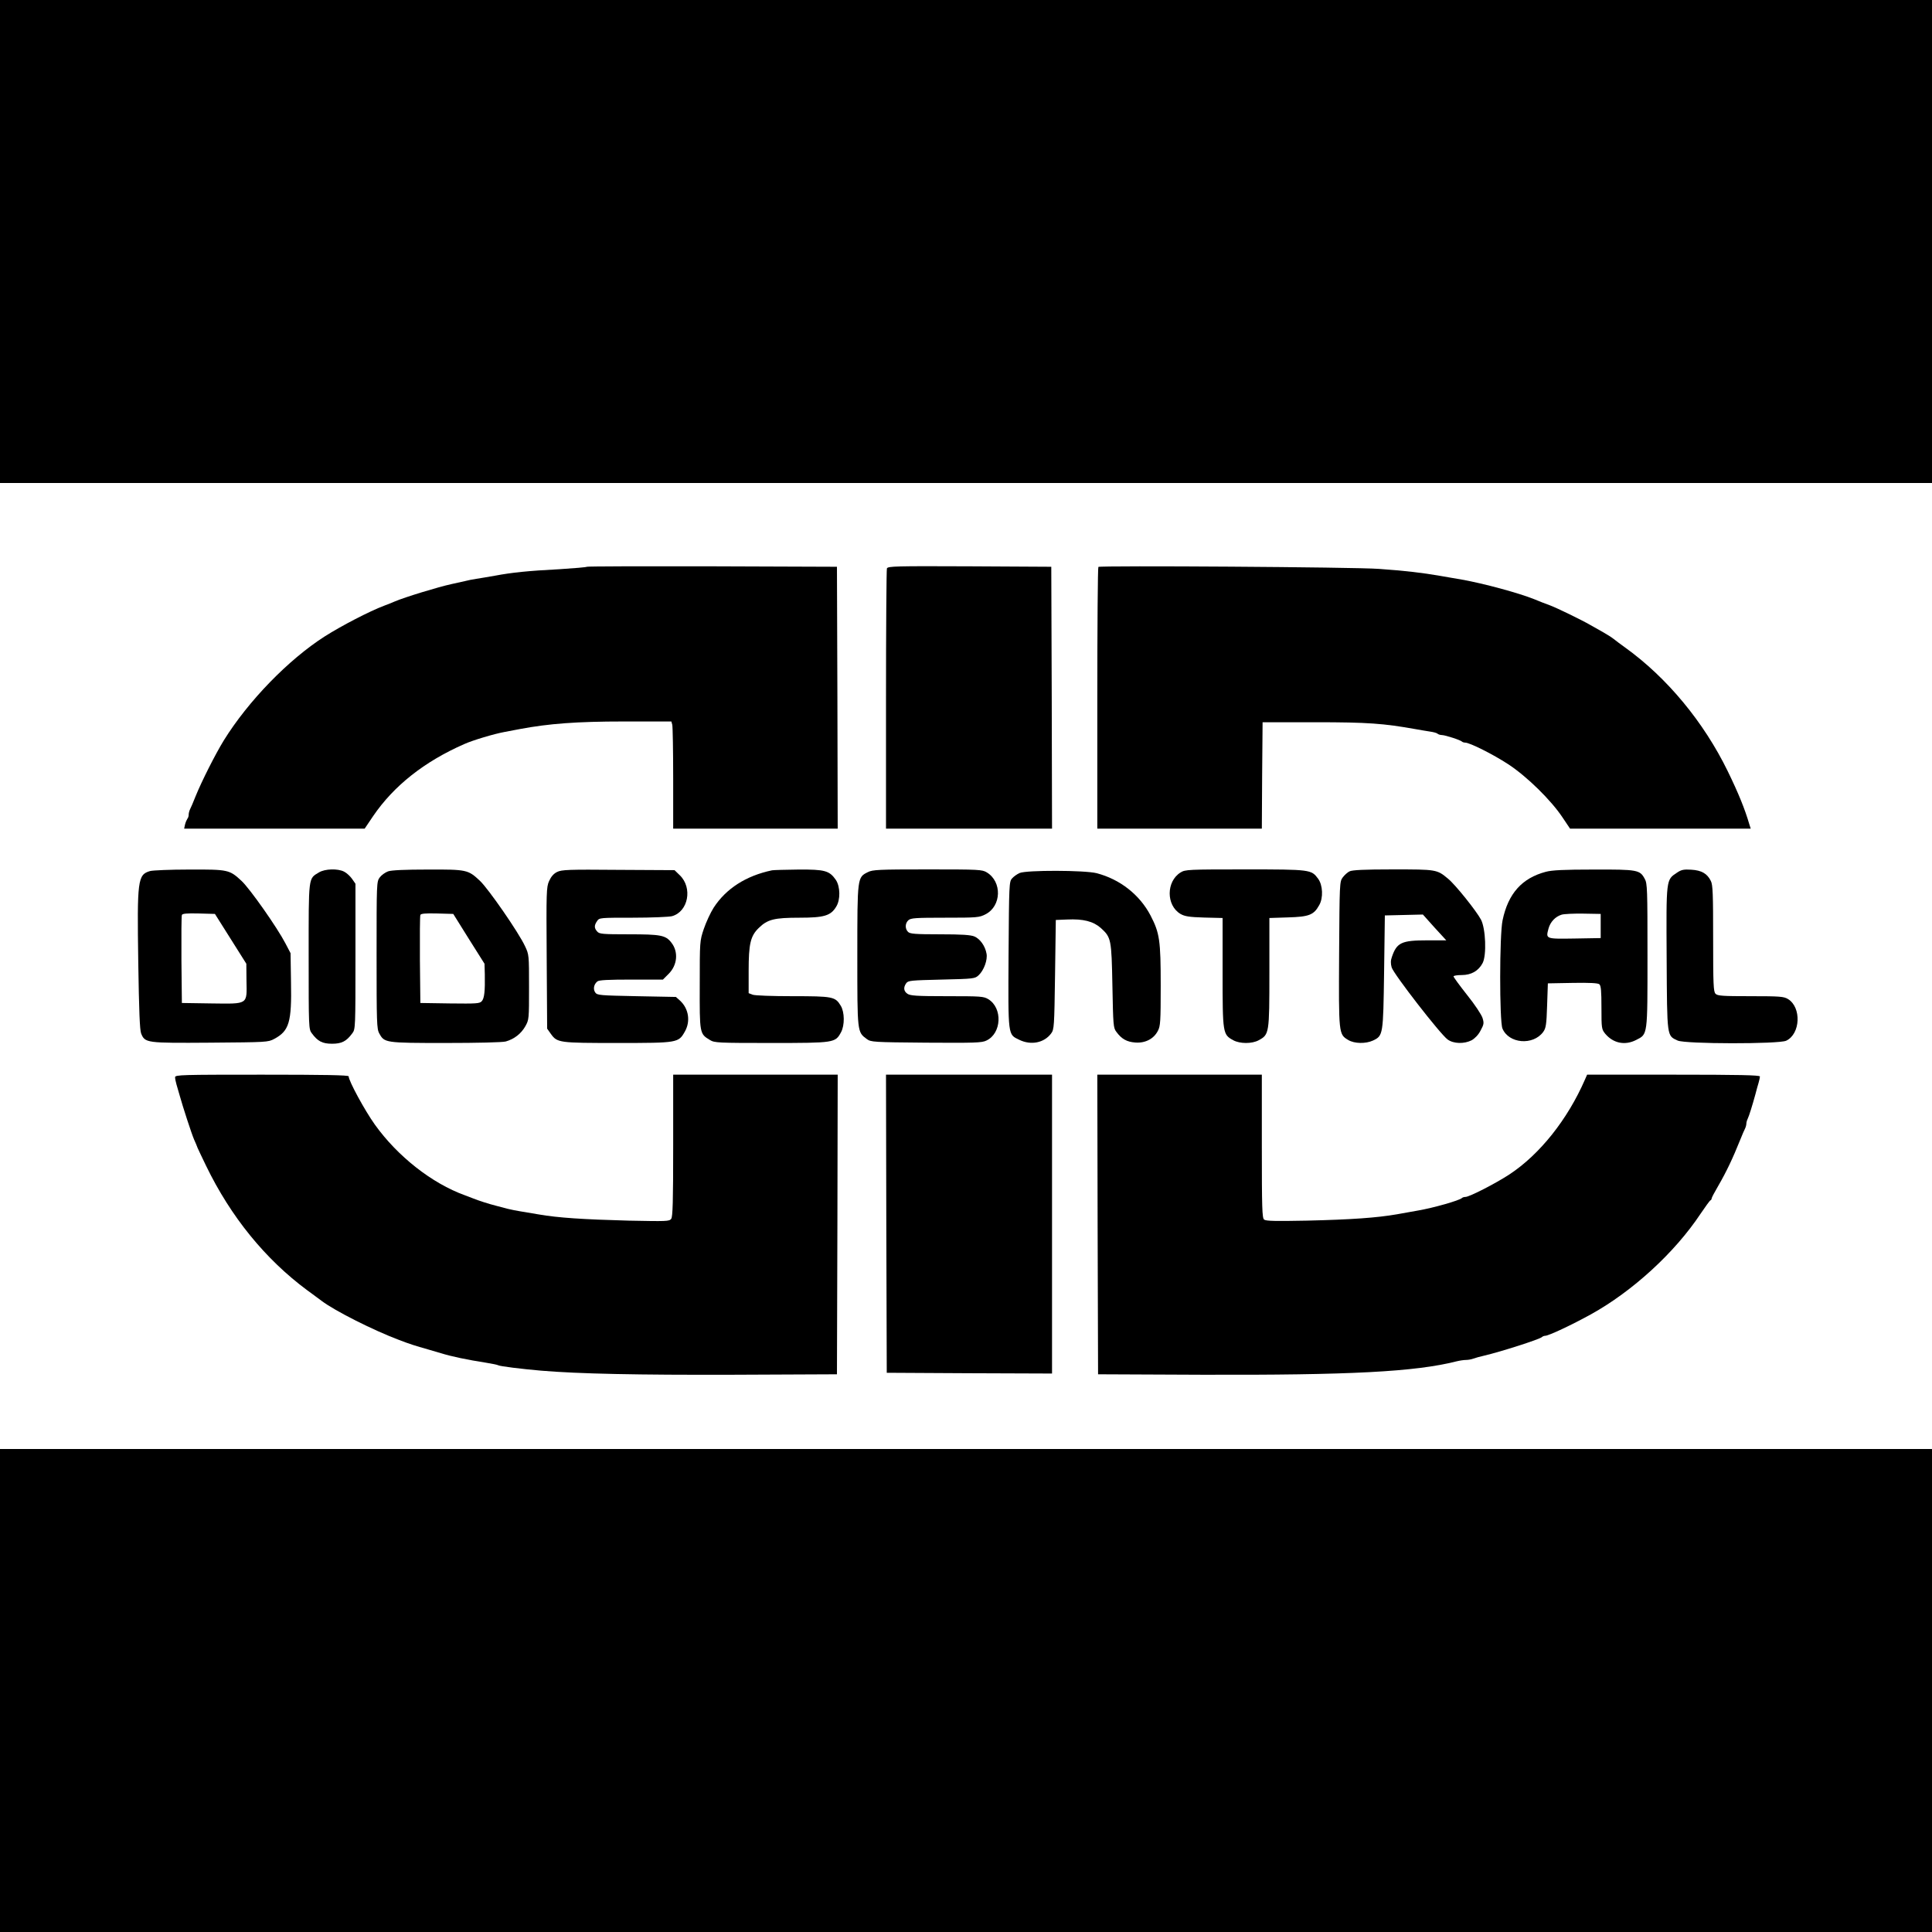
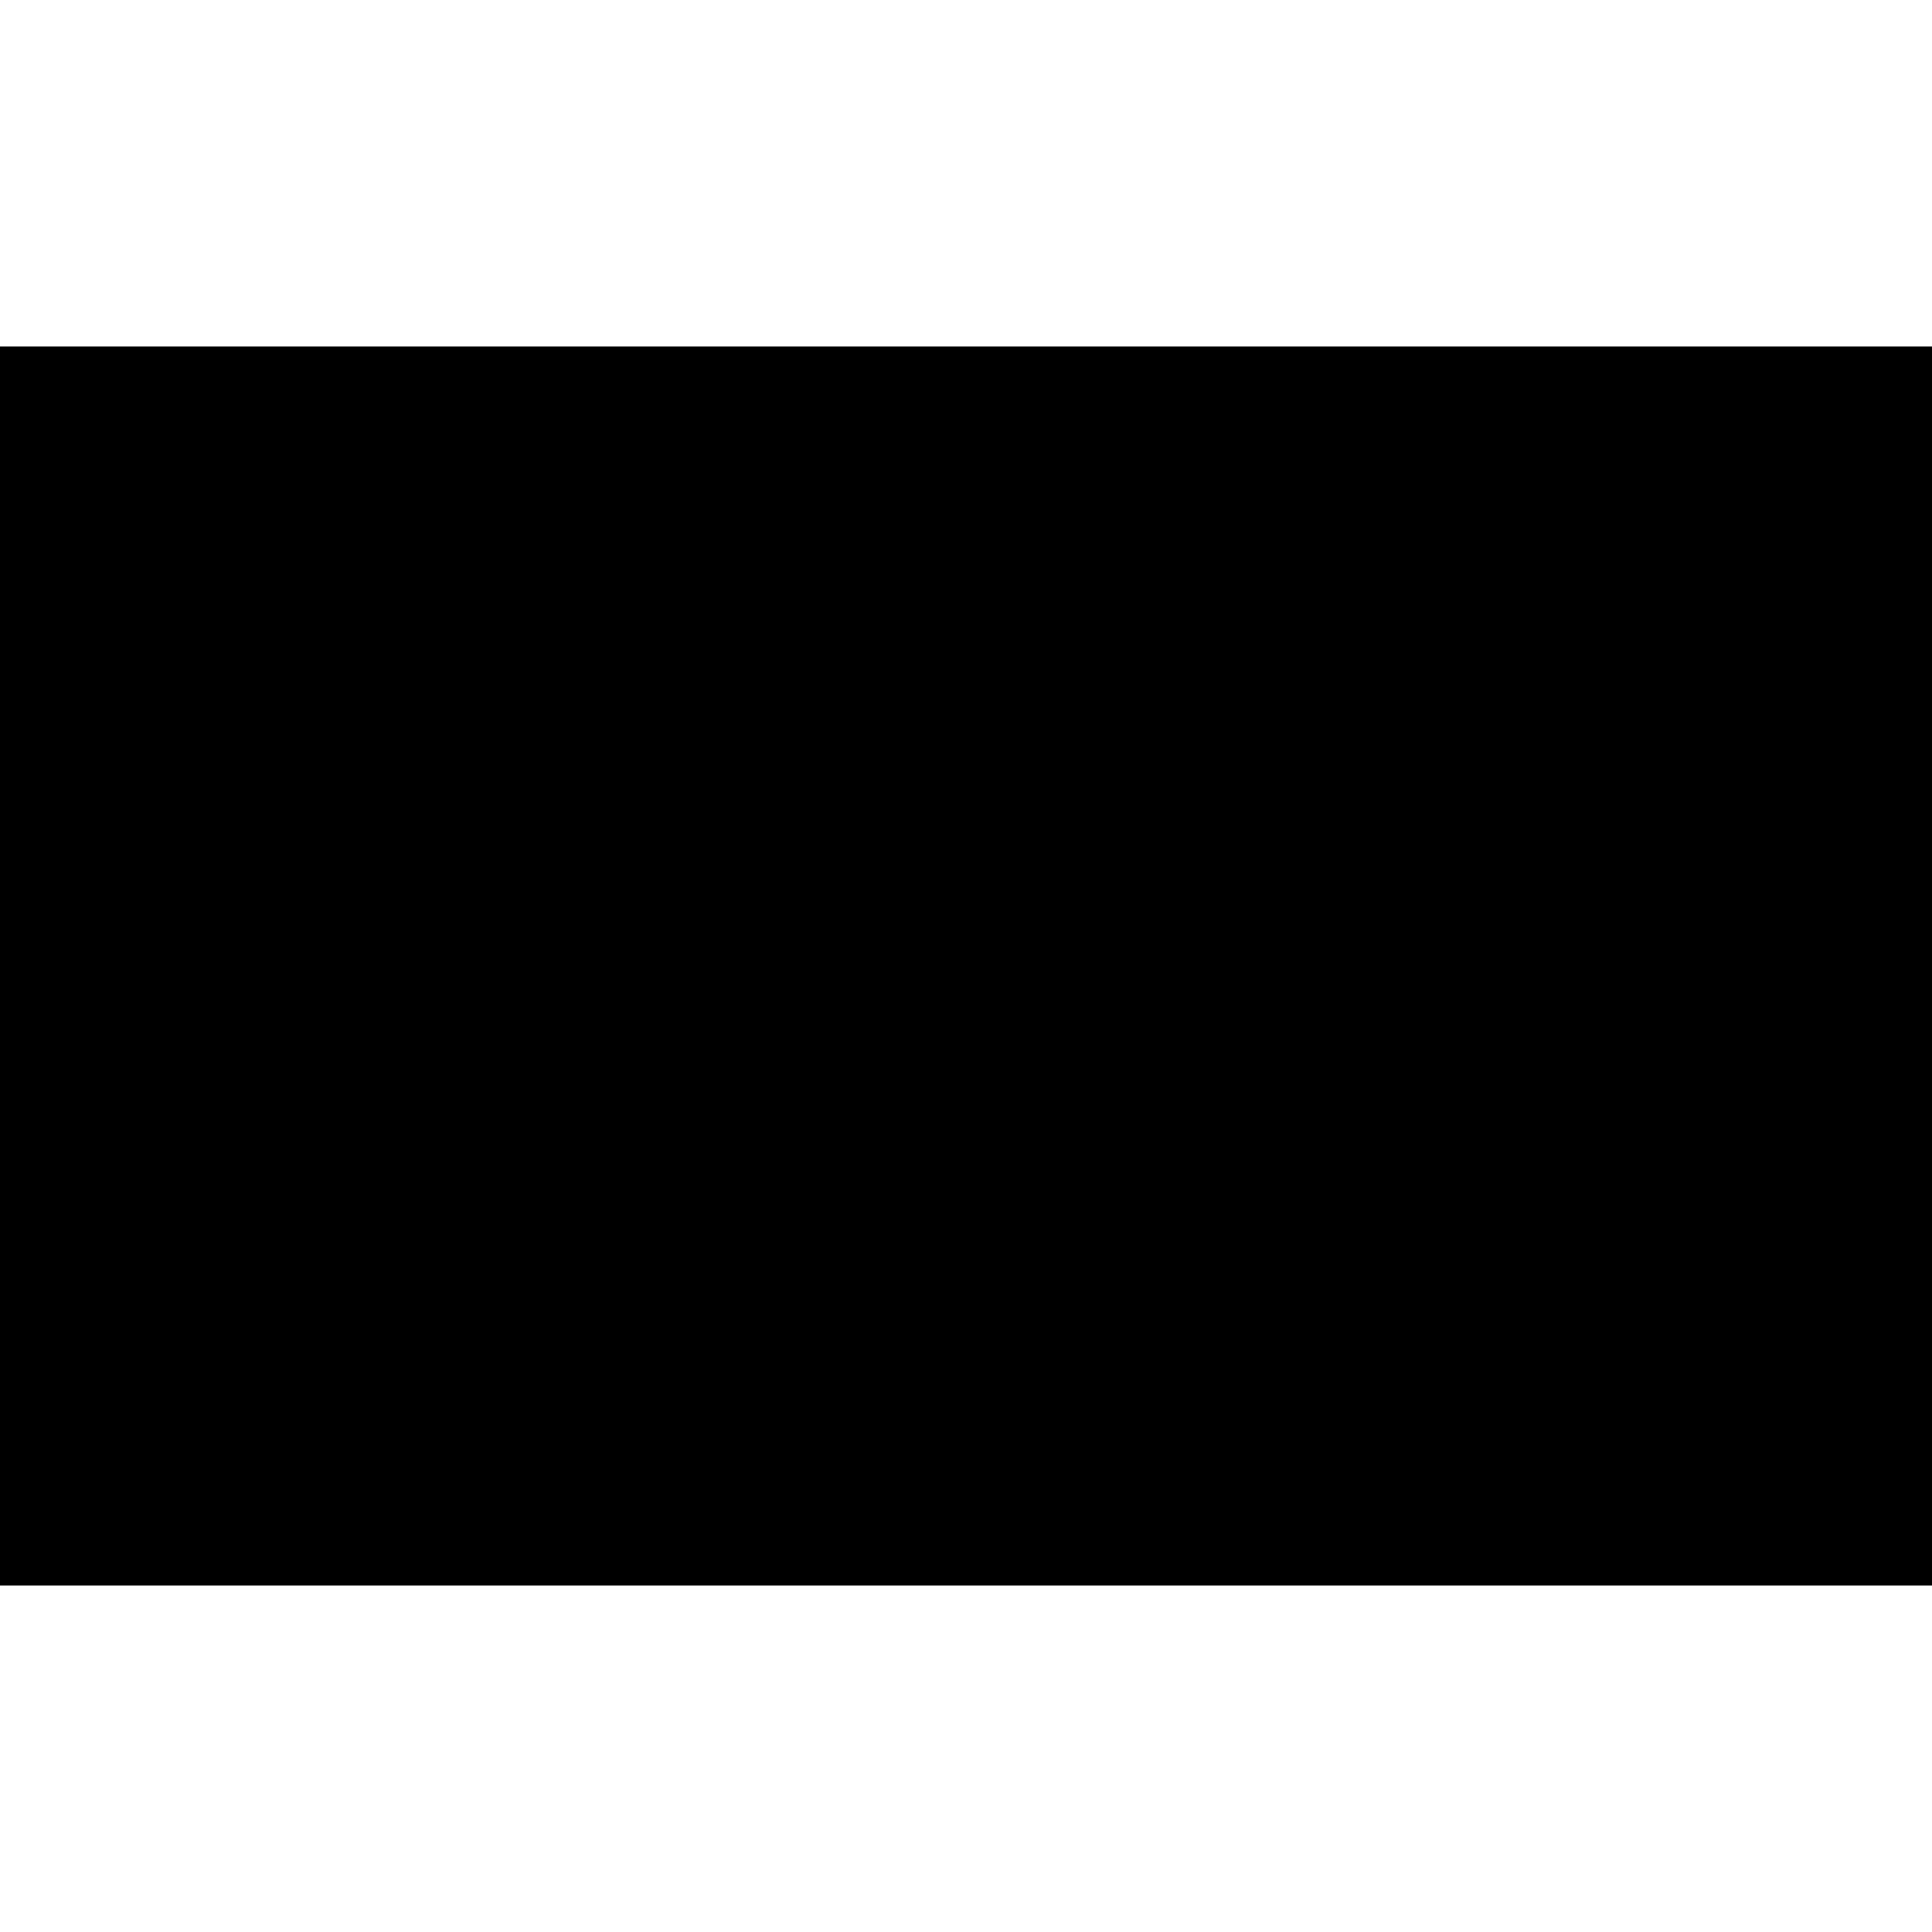
- <svg xmlns="http://www.w3.org/2000/svg" version="1.0" width="1280pt" height="1280pt" viewBox="0 0 1280 1280" preserveAspectRatio="xMidYMid meet">
-   <g transform="translate(0,1280) scale(0.1,-0.1)" fill="#000000" stroke="none">
-     <path d="M0 11200 l0 -1600 6400 0 6400 0 0 1600 0 1600 -6400 0 -6400 0 0 -1600z" />
-     <path d="M3888 9045 c-3 -3 -84 -10 -179 -16 -212 -11 -317 -22 -429 -43 -47 -8 -103 -18 -125 -21 -22 -3 -56 -10 -75 -15 -19 -4 -60 -13 -90 -20 -87 -19 -307 -86 -375 -115 -16 -7 -48 -20 -70 -28 -96 -36 -281 -132 -393 -203 -241 -154 -507 -428 -669 -689 -57 -93 -146 -269 -187 -370 -15 -38 -32 -78 -37 -87 -5 -10 -9 -26 -9 -36 0 -10 -4 -22 -9 -27 -4 -6 -11 -22 -15 -37 l-6 -28 598 0 598 0 56 83 c137 201 339 361 603 477 55 25 198 68 270 81 28 5 73 14 100 19 192 36 377 50 686 50 l317 0 6 -22 c3 -13 6 -173 6 -355 l0 -333 545 0 545 0 -2 868 -3 867 -826 3 c-454 1 -828 0 -831 -3z" />
-     <path d="M5876 9034 c-3 -8 -6 -400 -6 -870 l0 -854 550 0 550 0 -2 868 -3 867 -541 3 c-488 2 -542 1 -548 -14z" />
-     <path d="M7277 9044 c-4 -4 -7 -396 -7 -871 l0 -863 545 0 545 0 2 353 3 352 350 0 c347 0 453 -8 665 -46 30 -6 73 -12 95 -16 22 -3 44 -9 49 -14 6 -5 19 -9 30 -9 23 -1 123 -33 133 -44 3 -3 13 -6 20 -6 30 0 184 -77 285 -143 124 -81 285 -239 361 -354 l49 -73 598 0 599 0 -9 28 c-30 103 -72 206 -143 352 -159 326 -402 620 -680 820 -27 19 -60 44 -75 56 -15 12 -47 32 -72 46 -25 14 -63 36 -85 48 -57 33 -224 114 -265 129 -41 15 -64 24 -105 41 -105 42 -334 104 -480 130 -27 5 -93 16 -145 25 -115 20 -232 34 -405 46 -156 12 -1848 23 -1858 13z" />
-     <path d="M994 7029 c-82 -24 -86 -58 -78 -604 5 -325 10 -448 19 -472 26 -63 33 -64 458 -61 374 3 383 3 424 25 99 53 116 111 111 374 l-3 194 -34 65 c-54 104 -235 362 -291 414 -80 74 -87 76 -347 75 -125 0 -242 -5 -259 -10z m534 -449 l104 -165 1 -111 c3 -162 14 -155 -232 -152 l-196 3 -3 285 c-1 157 0 291 3 298 3 9 31 12 112 10 l107 -3 104 -165z" />
-     <path d="M2113 7020 c-71 -43 -68 -20 -68 -556 0 -472 0 -483 21 -510 39 -53 70 -69 134 -69 64 0 95 16 134 69 21 27 21 38 21 509 l0 482 -23 33 c-13 18 -36 39 -52 47 -42 22 -128 19 -167 -5z" />
-     <path d="M2571 7027 c-19 -7 -44 -25 -55 -40 -21 -28 -21 -37 -21 -515 0 -447 1 -490 18 -519 34 -62 38 -63 439 -63 212 0 378 4 399 10 56 16 101 51 129 100 25 44 25 49 25 260 0 212 0 216 -27 272 -41 89 -243 381 -299 433 -78 73 -87 75 -346 74 -150 0 -240 -4 -262 -12z m535 -447 l104 -165 2 -70 c2 -112 -3 -159 -20 -178 -14 -16 -34 -17 -211 -15 l-196 3 -3 285 c-1 157 0 291 3 298 3 9 31 12 111 10 l107 -3 103 -165z" />
-     <path d="M3691 7023 c-23 -11 -40 -31 -53 -60 -18 -40 -19 -69 -16 -510 l3 -468 24 -34 c43 -60 53 -61 443 -61 399 0 403 1 445 75 39 68 26 152 -31 205 l-28 25 -260 5 c-243 5 -261 6 -274 24 -16 22 -10 55 14 74 11 9 73 12 225 12 l209 0 38 38 c58 58 66 146 18 207 -38 49 -70 55 -281 55 -175 0 -196 2 -210 18 -21 23 -21 41 -1 70 15 22 19 22 237 22 122 0 239 5 259 10 108 30 138 188 52 271 l-35 34 -372 2 c-332 3 -376 1 -406 -14z" />
-     <path d="M5115 7034 c-172 -36 -305 -121 -387 -248 -21 -33 -50 -96 -65 -140 -27 -80 -27 -84 -27 -371 -1 -323 -1 -324 67 -365 30 -19 53 -20 407 -20 420 0 424 1 462 71 25 46 24 134 -2 176 -36 60 -53 63 -319 63 -132 0 -251 4 -265 10 l-26 10 0 148 c0 178 12 231 67 284 58 57 103 68 270 68 163 0 207 13 243 73 29 46 27 133 -2 177 -43 62 -73 70 -248 69 -85 -1 -164 -3 -175 -5z" />
-     <path d="M5750 7022 c-70 -35 -70 -31 -70 -552 0 -513 -1 -507 63 -554 27 -20 42 -21 393 -24 321 -2 369 -1 399 14 101 47 109 215 13 274 -31 19 -50 20 -273 20 -202 0 -244 3 -263 16 -25 17 -28 42 -8 70 13 18 31 19 234 24 216 5 221 6 246 29 35 33 60 102 52 143 -9 51 -43 98 -81 114 -26 10 -82 14 -229 14 -164 0 -197 3 -210 16 -21 21 -20 57 2 77 16 15 48 17 243 17 213 0 227 1 269 23 105 54 110 215 8 277 -31 19 -51 20 -393 20 -323 0 -364 -2 -395 -18z" />
-     <path d="M7822 7020 c-96 -59 -97 -218 -1 -275 28 -16 56 -21 157 -24 l122 -3 0 -362 c0 -404 1 -410 71 -448 44 -24 124 -24 168 0 70 38 71 44 71 448 l0 362 123 4 c140 4 171 16 207 81 28 48 24 133 -7 175 -45 61 -49 62 -483 62 -377 0 -397 -1 -428 -20z" />
-     <path d="M8941 7027 c-13 -6 -34 -25 -45 -40 -21 -28 -21 -39 -24 -507 -3 -531 -3 -532 60 -570 41 -25 116 -26 164 -4 68 32 68 37 74 454 l5 375 126 3 126 3 77 -86 78 -85 -127 0 c-169 0 -201 -15 -233 -109 -9 -24 -9 -45 -2 -70 12 -43 324 -445 371 -478 40 -29 110 -30 159 -5 21 12 45 36 59 64 22 41 24 49 13 84 -7 22 -52 90 -102 152 -49 62 -90 118 -90 123 0 5 24 9 54 9 64 0 112 28 139 80 27 52 20 228 -11 287 -30 57 -170 232 -218 271 -74 62 -77 62 -366 62 -189 0 -270 -4 -287 -13z" />
-     <path d="M10241 7024 c-158 -42 -249 -144 -286 -321 -21 -96 -21 -668 -1 -717 42 -101 203 -114 270 -23 18 25 22 47 26 175 l5 147 164 3 c112 2 168 -1 177 -9 11 -9 14 -45 14 -154 0 -140 1 -144 26 -175 53 -62 130 -78 204 -40 77 39 75 25 75 560 0 435 -1 478 -18 507 -32 60 -47 63 -339 62 -197 0 -277 -4 -317 -15z m364 -359 l0 -80 -173 -3 c-193 -3 -191 -3 -173 65 12 45 45 80 87 93 16 5 81 8 144 7 l115 -2 0 -80z" />
-     <path d="M11110 7018 c-72 -48 -71 -37 -68 -568 3 -529 1 -510 73 -544 49 -23 670 -24 719 -1 95 45 102 221 12 276 -28 17 -53 19 -248 19 -183 0 -219 2 -232 16 -14 13 -16 61 -16 366 0 294 -2 355 -15 381 -24 49 -61 71 -130 75 -50 3 -66 0 -95 -20z" />
-     <path d="M6755 7016 c-16 -7 -39 -23 -50 -36 -19 -21 -20 -38 -23 -506 -3 -545 -5 -526 71 -563 78 -38 165 -20 211 42 20 27 21 44 26 390 l5 362 75 3 c107 5 173 -12 223 -56 69 -63 71 -73 77 -384 5 -260 6 -278 26 -304 35 -48 70 -67 126 -71 65 -5 122 24 149 77 17 31 19 61 19 300 0 300 -7 348 -67 464 -72 138 -203 241 -358 281 -79 20 -465 21 -510 1z" />
-     <path d="M1160 5663 c0 -9 4 -30 9 -47 5 -17 15 -51 22 -76 19 -69 78 -251 95 -290 9 -19 19 -44 23 -55 5 -11 30 -65 57 -120 163 -336 391 -617 669 -823 39 -28 81 -60 95 -70 88 -67 347 -197 515 -260 73 -28 106 -38 190 -62 17 -5 55 -16 85 -25 75 -23 171 -43 304 -64 37 -6 72 -13 76 -16 11 -7 157 -25 285 -36 248 -21 642 -29 1275 -27 l685 3 3 993 2 992 -545 0 -545 0 0 -468 c0 -376 -3 -472 -13 -487 -13 -17 -29 -17 -283 -12 -301 8 -468 19 -594 41 -47 8 -103 17 -125 21 -22 3 -58 11 -80 16 -22 6 -58 15 -80 21 -44 11 -119 35 -150 48 -11 4 -36 14 -55 21 -219 79 -447 259 -597 469 -67 94 -173 289 -173 319 0 8 -159 11 -575 11 -532 0 -575 -1 -575 -17z" />
-     <path d="M5872 4693 l3 -988 548 -3 547 -2 0 990 0 990 -550 0 -550 0 2 -987z" />
-     <path d="M7272 4688 l3 -993 685 -3 c983 -3 1415 19 1691 89 20 5 48 9 62 9 14 0 36 4 49 9 13 5 46 14 73 20 107 25 363 107 380 122 5 5 15 9 22 9 23 0 174 71 303 142 276 153 555 408 727 667 32 47 61 88 66 89 4 2 7 7 7 12 0 5 19 41 43 82 55 95 96 181 147 308 12 30 26 63 31 72 5 10 9 25 9 33 0 8 4 23 9 33 9 18 31 89 51 162 6 25 16 59 21 76 5 17 9 36 9 42 0 9 -140 12 -573 12 l-572 0 -14 -32 c-115 -264 -299 -496 -501 -629 -90 -59 -265 -149 -291 -149 -9 0 -19 -3 -23 -7 -15 -16 -191 -66 -291 -83 -27 -5 -90 -16 -140 -25 -133 -23 -298 -35 -597 -42 -208 -4 -271 -3 -283 7 -13 11 -15 75 -15 486 l0 474 -545 0 -545 0 2 -992z" />
-     <path d="M0 1600 l0 -1600 6400 0 6400 0 0 1600 0 1600 -6400 0 -6400 0 0 -1600z" />
+ <svg xmlns="http://www.w3.org/2000/svg" version="1.0" width="1104pt" height="1104pt" viewBox="0 0 1104 1104" preserveAspectRatio="xMidYMid meet">
+   <g transform="translate(0,1104) scale(0.1,-0.1)" fill="#000000" stroke="none">
+     <path d="M0 5520 l0 -3540 5520 0 5520 0 0 3540 0 3540 -5520 0 -5520 0 0 -3540z" />
  </g>
</svg>
